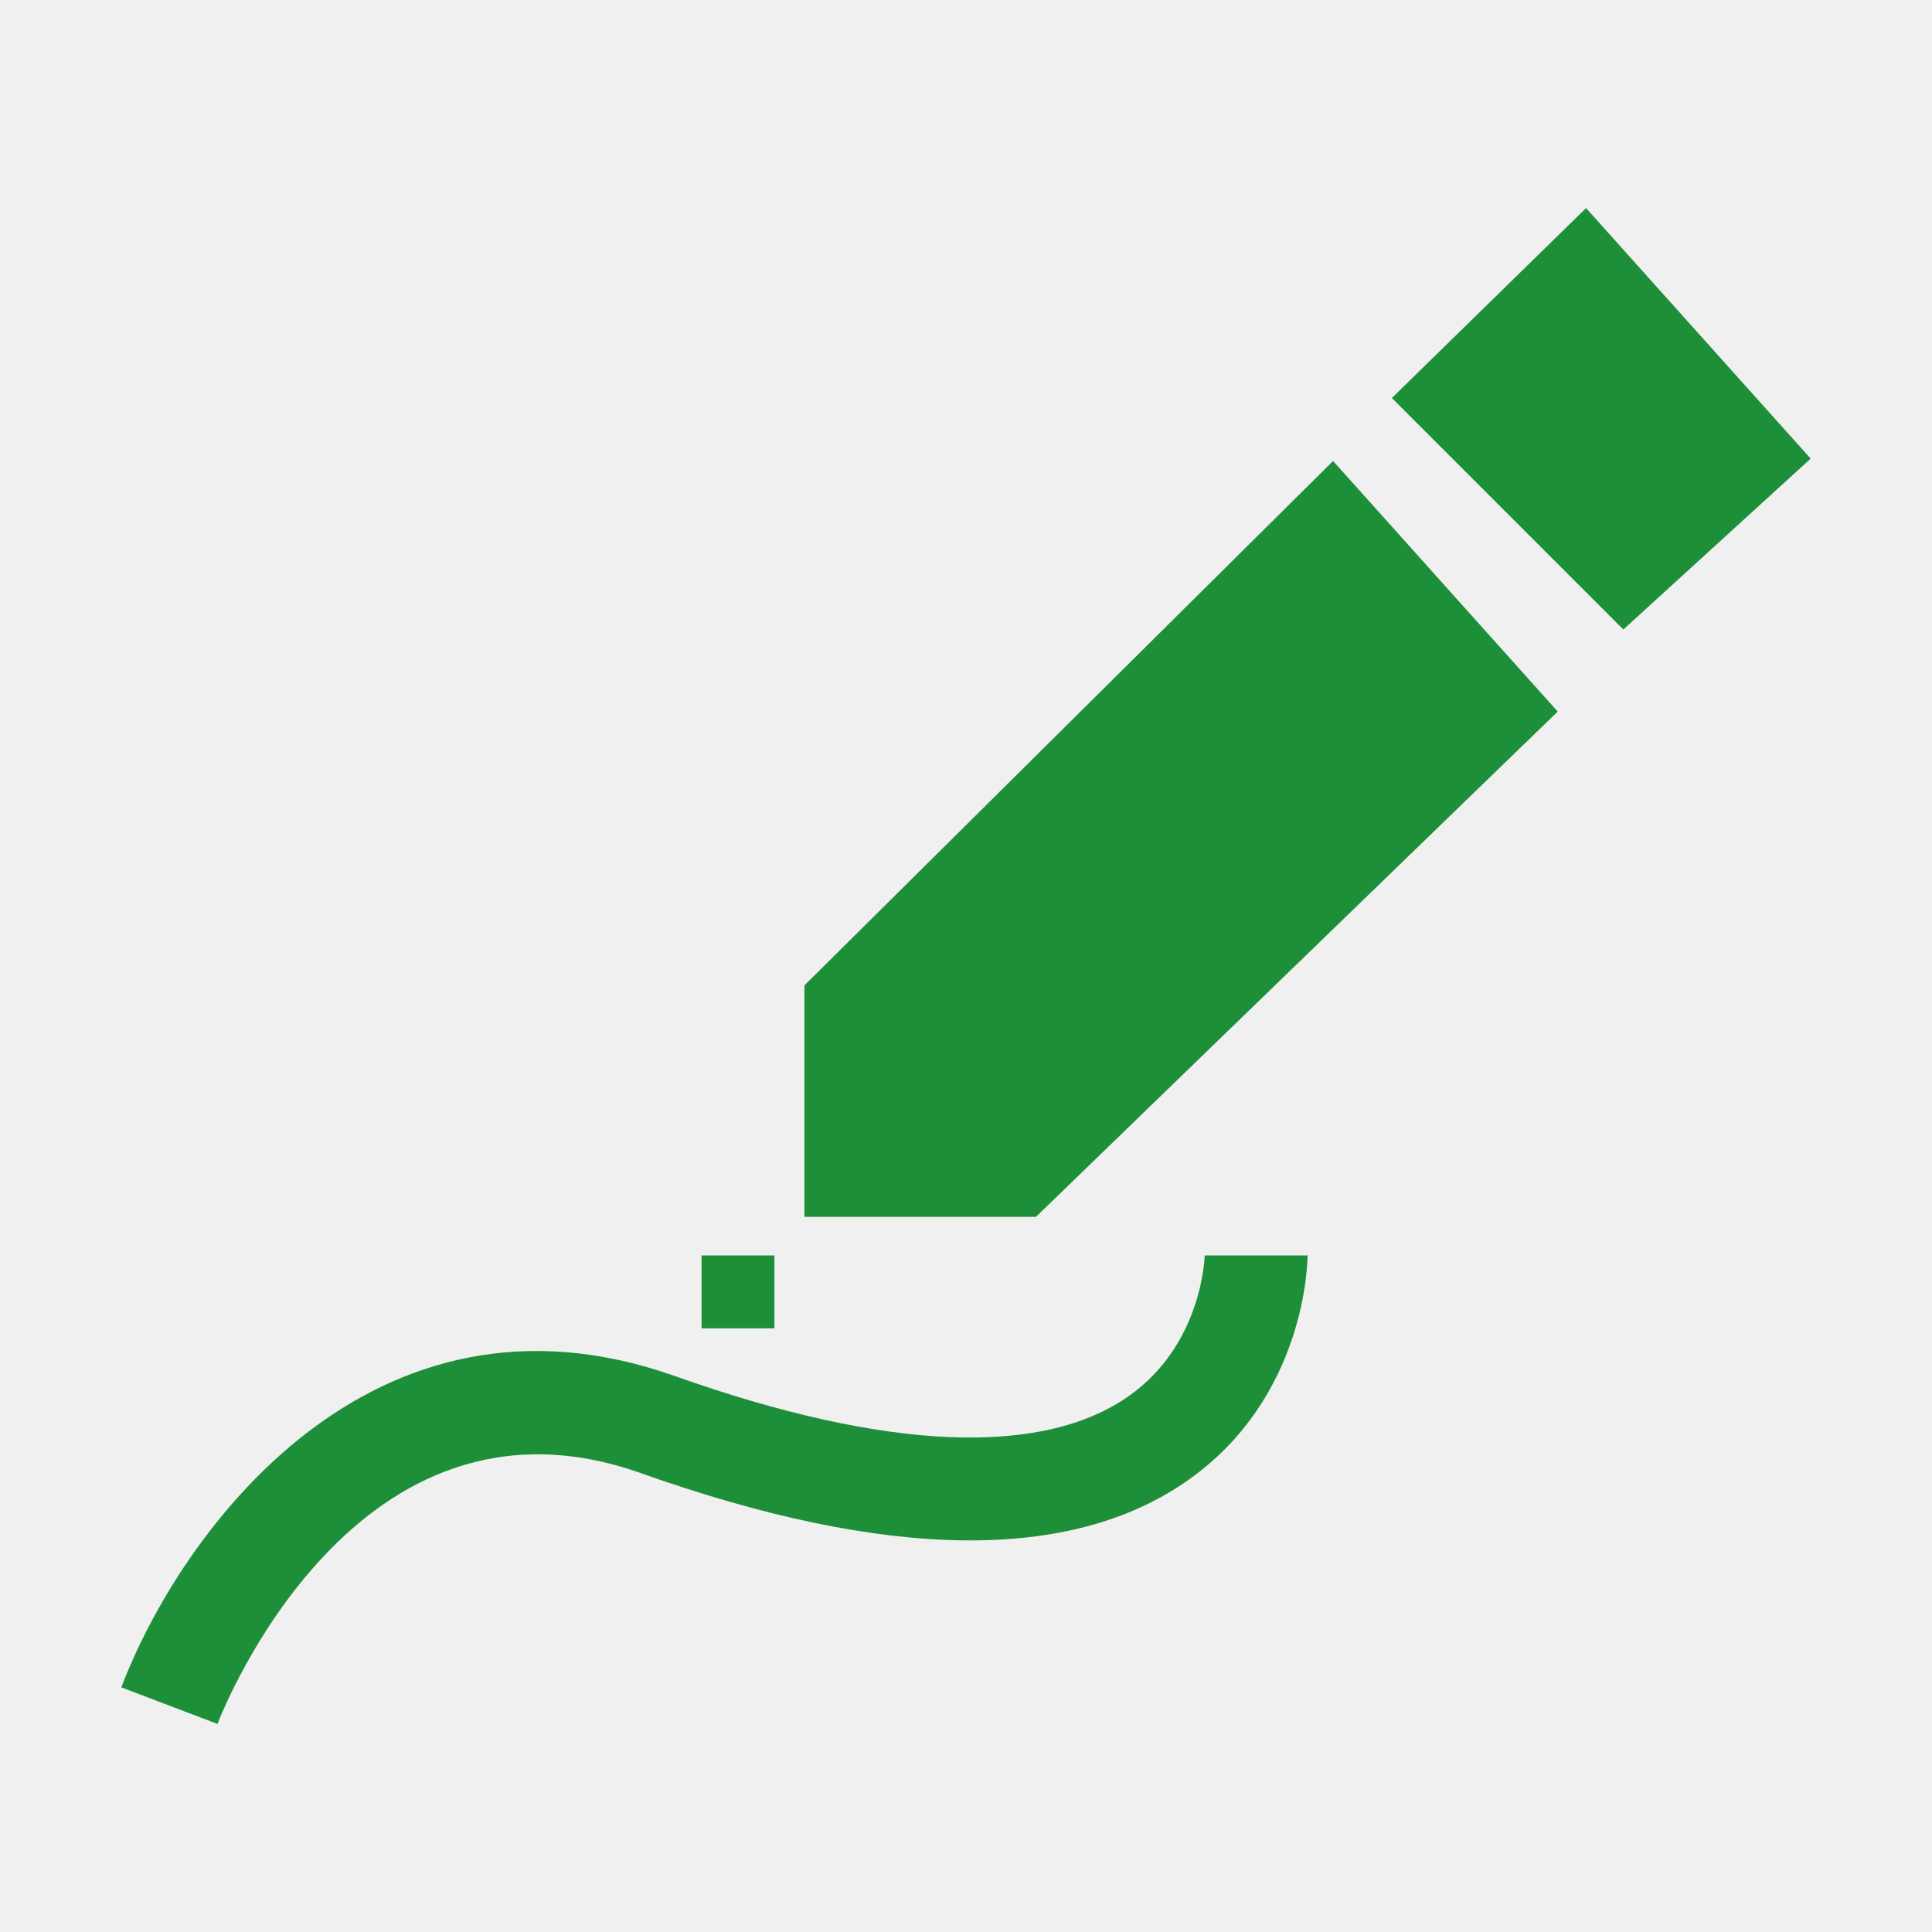
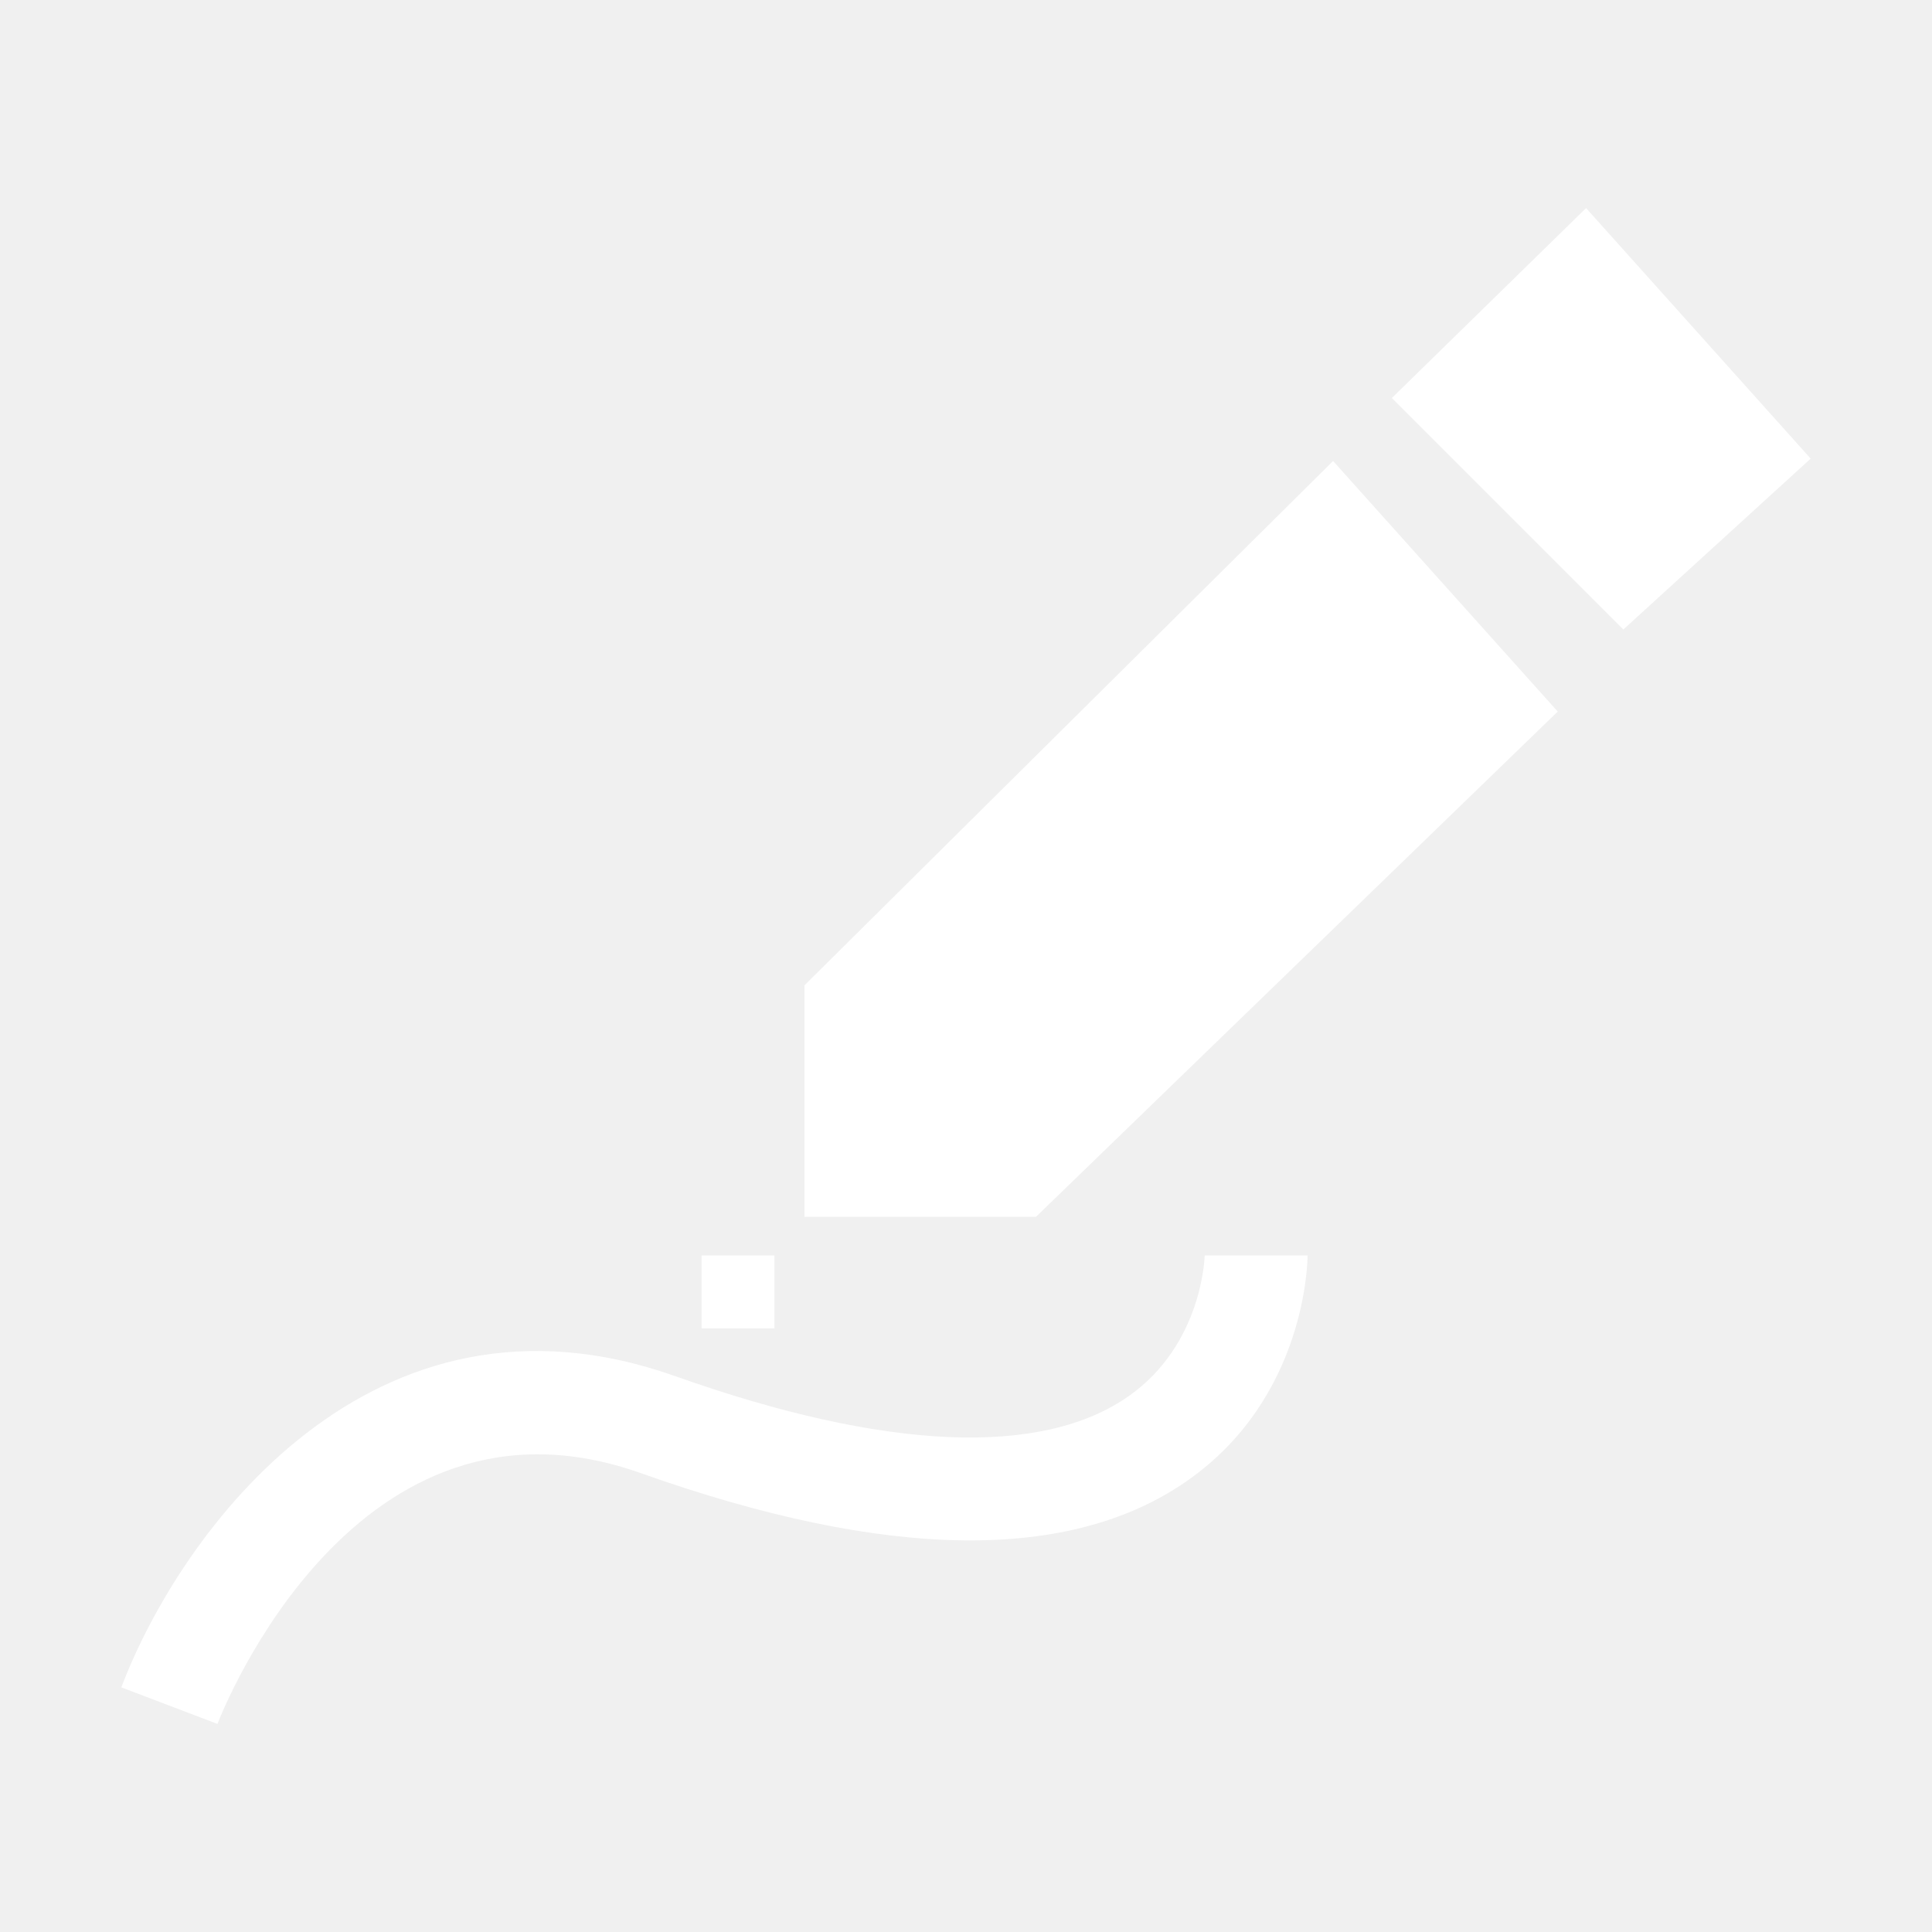
<svg xmlns="http://www.w3.org/2000/svg" t="1525082575840" class="icon" style="" viewBox="0 0 1024 1024" version="1.1" p-id="39830" width="32" height="32">
  <defs>
    <style type="text/css" />
  </defs>
-   <path d="M371.838 665.414l38.635 0 0 38.635-38.635 0 0-38.635Z" p-id="39831" fill="#1e8f39" />
-   <path d="M426.369 522.271 426.369 644.965 549.064 644.965 825.632 377.144 706.559 244.332Z" p-id="39832" fill="#1e8f39" />
-   <path d="M840.65 110.281 737.711 210.956 860.407 333.649 959.696 243.079Z" p-id="39833" fill="#1e8f39" />
-   <path d="M598.456 739.822c-46.171 32.658-129.351 29.05-240.517-10.411-161.143-57.206-262.51 82.888-293.636 164.924l50.963 19.383c2.929-7.642 73.676-186.437 224.407-132.919 130.443 46.317 228.108 47.502 290.228 3.582 62.411-44.054 63.131-115.931 63.131-118.968l-54.531 0C638.502 665.881 637.411 712.331 598.456 739.822z" p-id="39834" fill="#1e8f39" />
+   <path d="M371.838 665.414l38.635 0 0 38.635-38.635 0 0-38.635Z" p-id="39831" fill="#fff" />
+   <path d="M426.369 522.271 426.369 644.965 549.064 644.965 825.632 377.144 706.559 244.332Z" p-id="39832" fill="#fff" />
+   <path d="M840.65 110.281 737.711 210.956 860.407 333.649 959.696 243.079Z" p-id="39833" fill="#fff" />
+   <path d="M598.456 739.822c-46.171 32.658-129.351 29.05-240.517-10.411-161.143-57.206-262.51 82.888-293.636 164.924l50.963 19.383c2.929-7.642 73.676-186.437 224.407-132.919 130.443 46.317 228.108 47.502 290.228 3.582 62.411-44.054 63.131-115.931 63.131-118.968l-54.531 0C638.502 665.881 637.411 712.331 598.456 739.822z" p-id="39834" fill="#fff" />
</svg>
